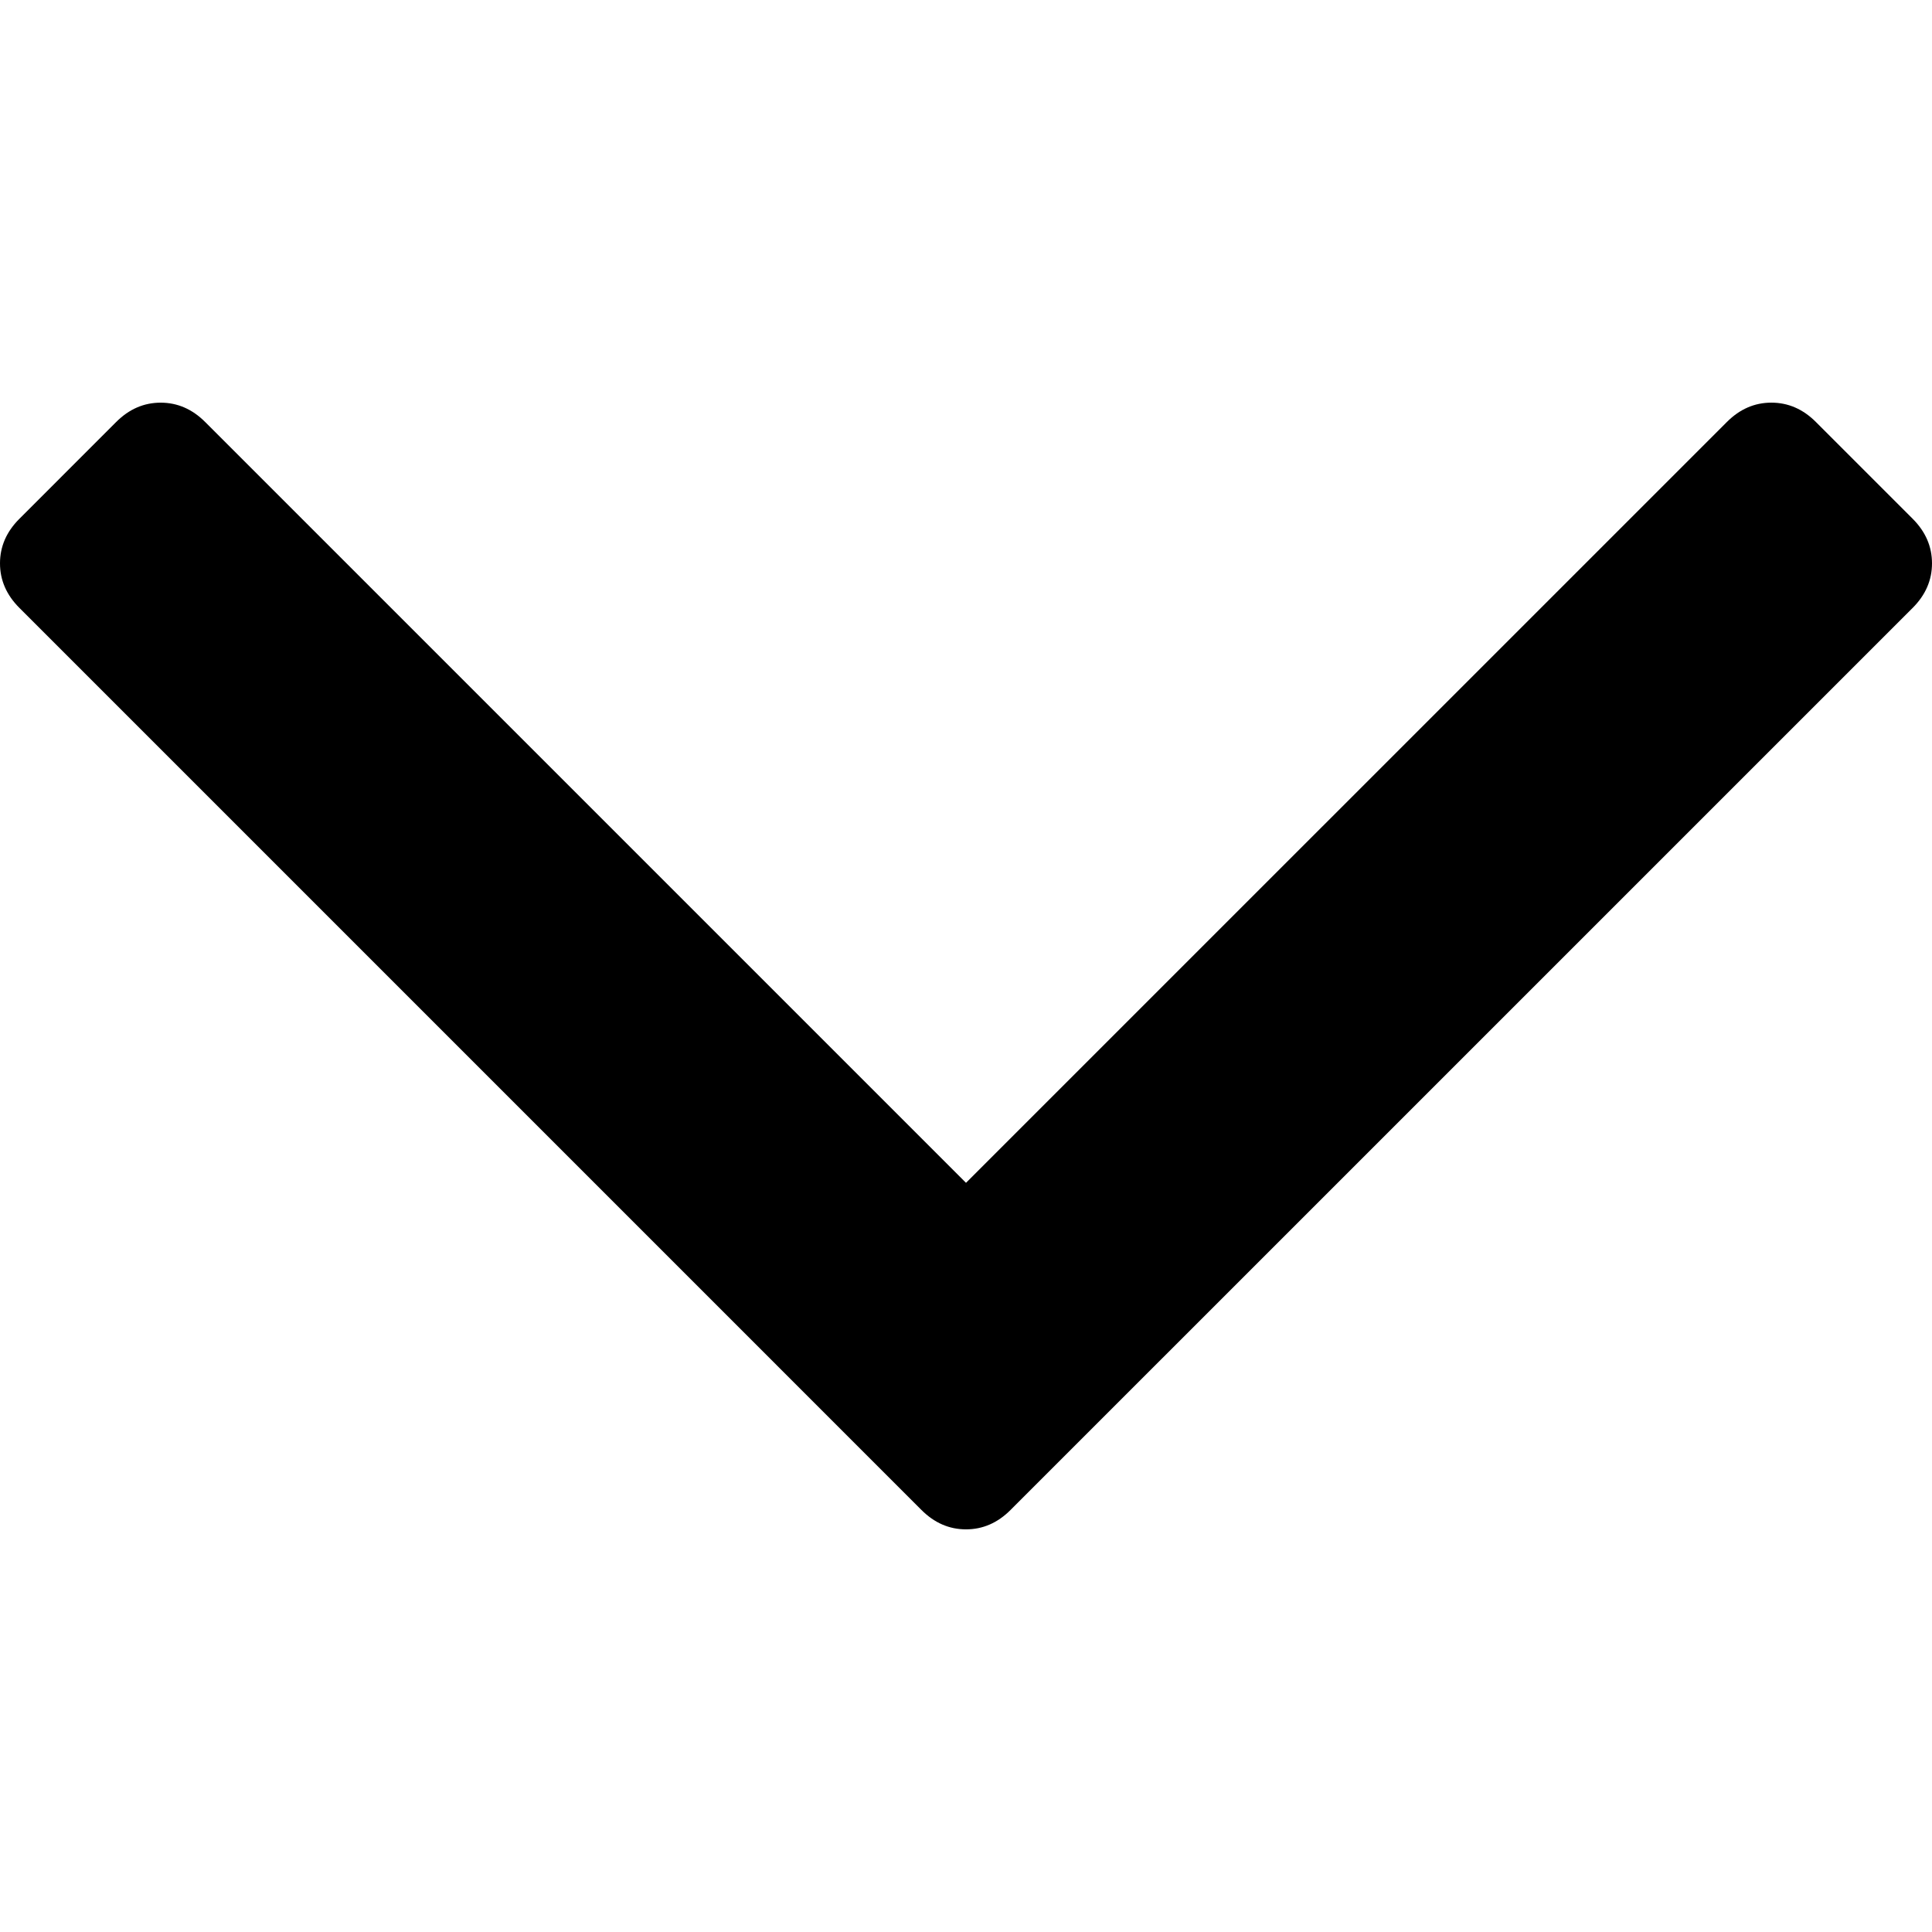
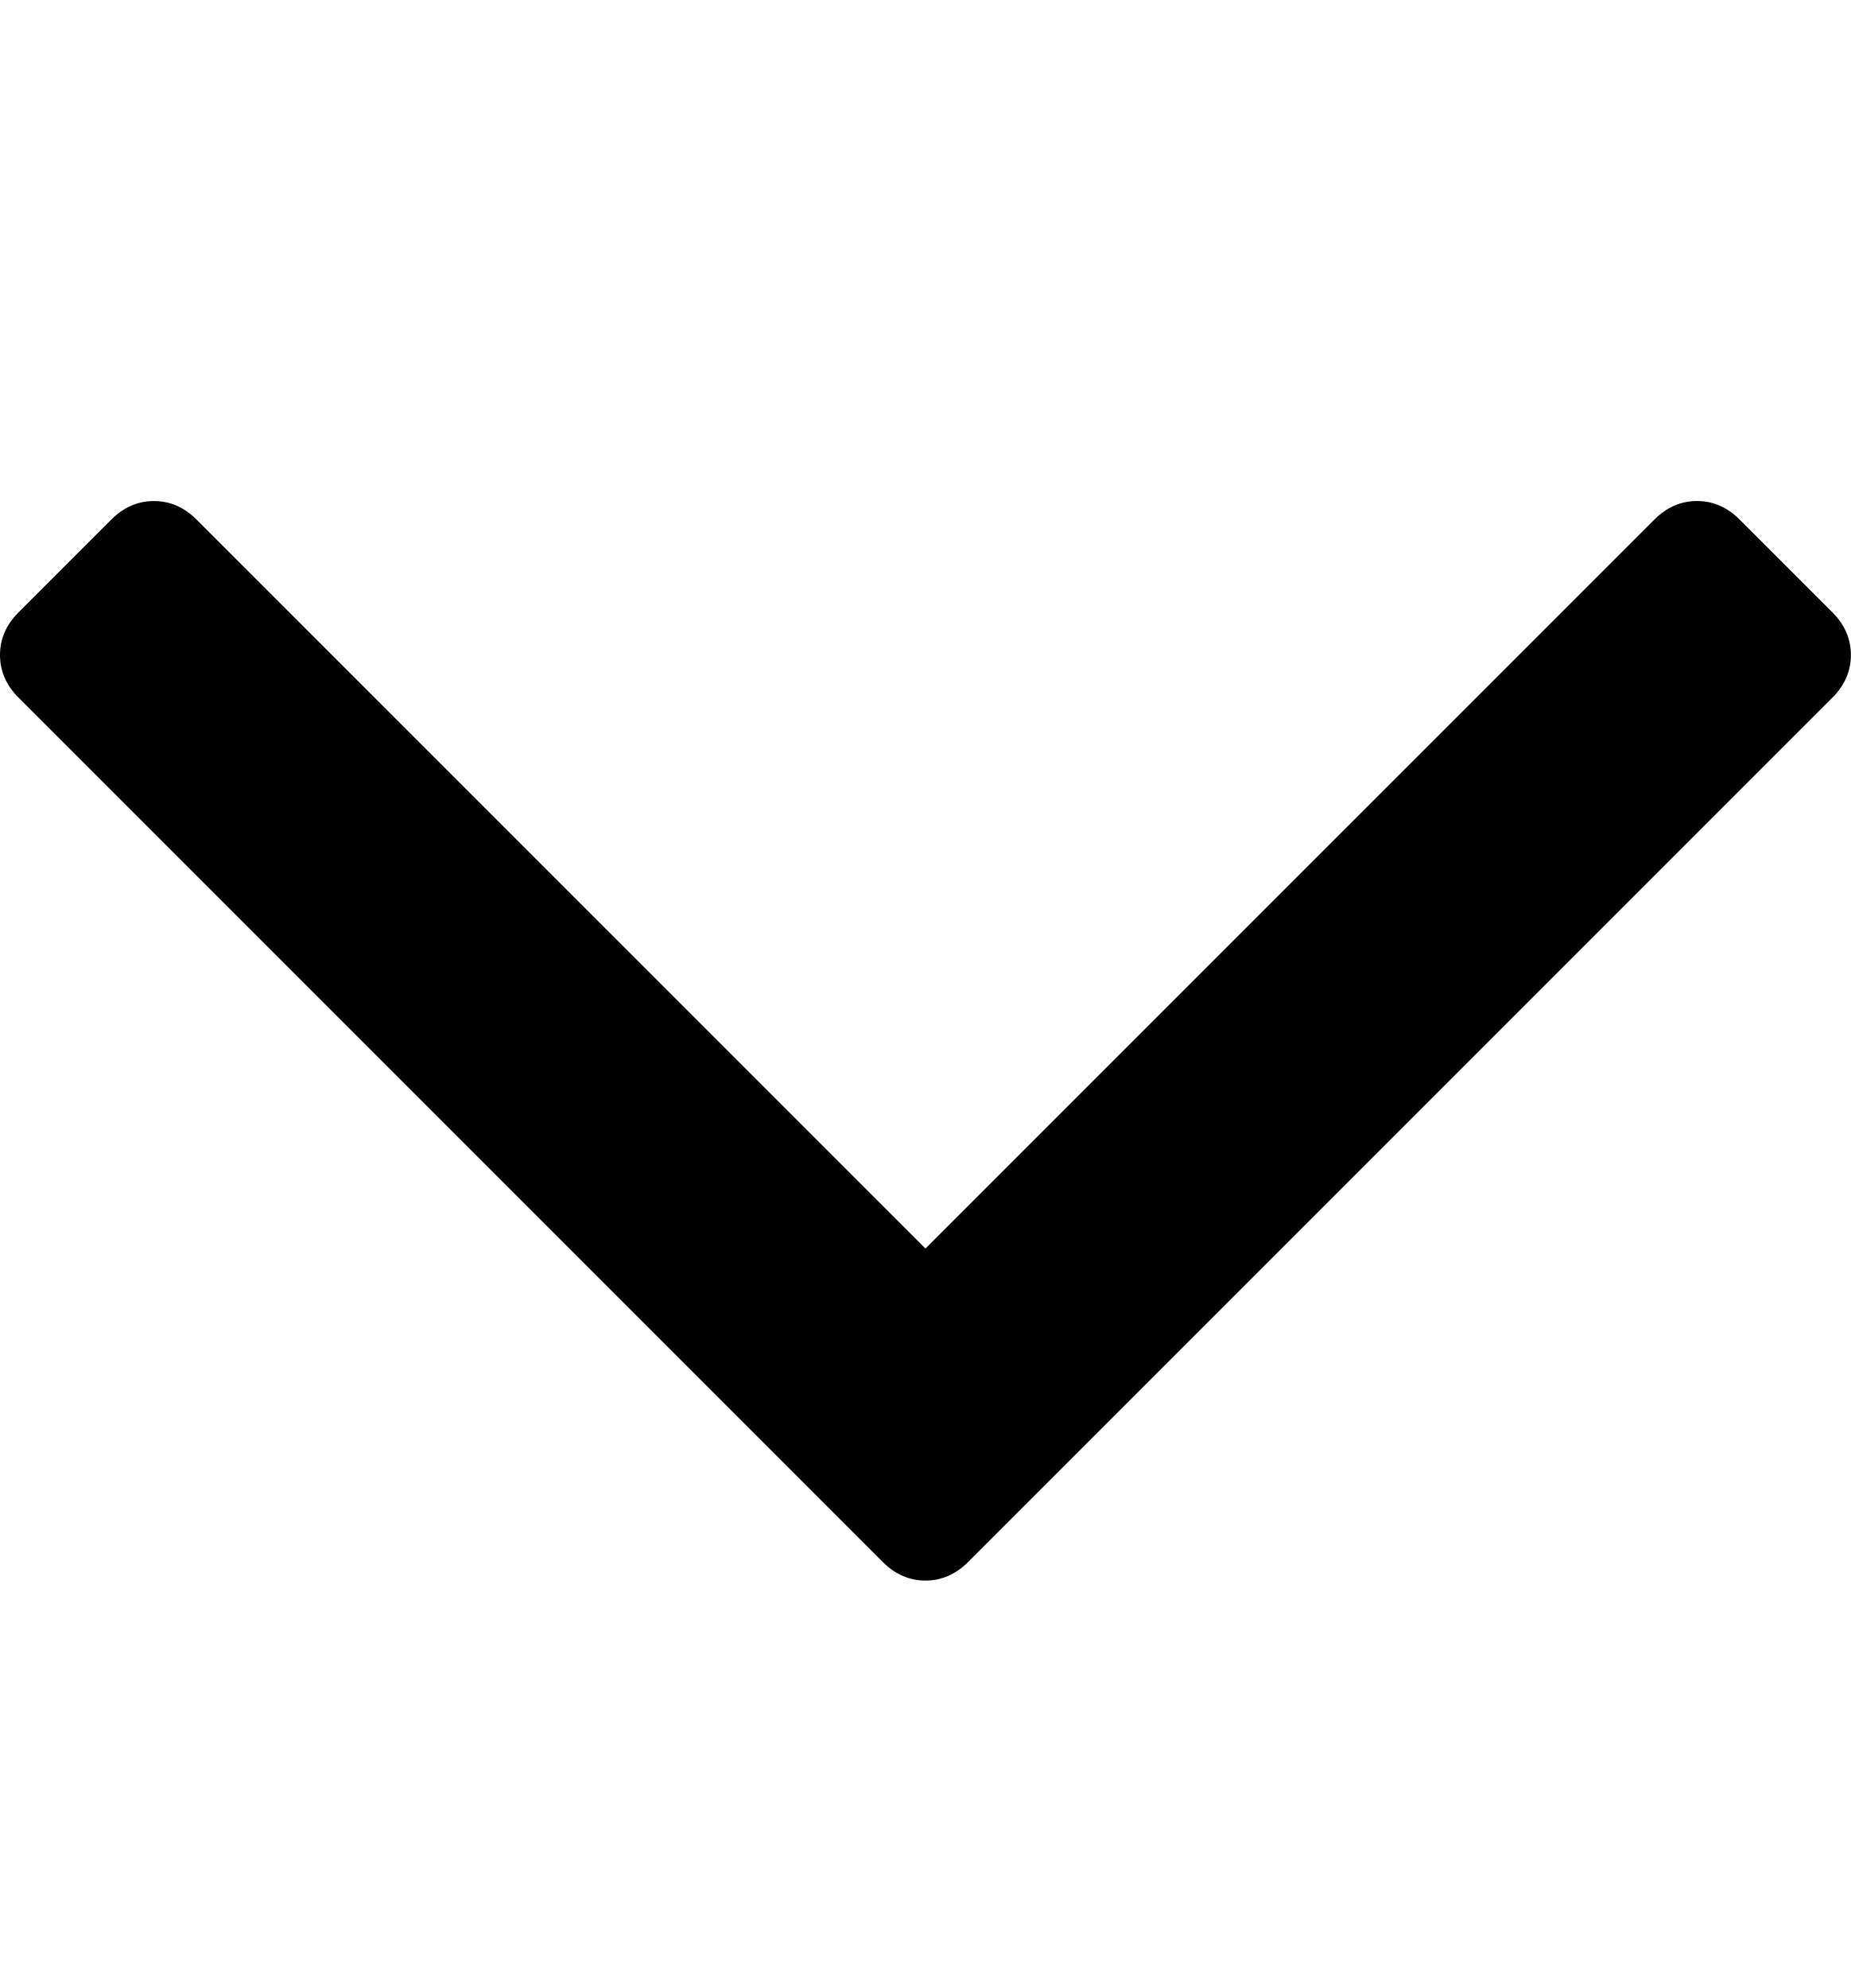
- <svg xmlns="http://www.w3.org/2000/svg" version="1.1" id="Capa_1" x="0px" y="0px" width="284.929px" height="284.929px" viewBox="0 0 284.929 284.929" style="enable-background:new 0 0 284.929 284.929;" xml:space="preserve">
-   <g>
-     <path d="M282.082,76.511l-14.274-14.273c-1.902-1.906-4.093-2.856-6.57-2.856c-2.471,0-4.661,0.95-6.563,2.856L142.466,174.441   L30.262,62.241c-1.903-1.906-4.093-2.856-6.567-2.856c-2.475,0-4.665,0.95-6.567,2.856L2.856,76.515C0.95,78.417,0,80.607,0,83.082   c0,2.473,0.953,4.663,2.856,6.565l133.043,133.046c1.902,1.903,4.093,2.854,6.567,2.854s4.661-0.951,6.562-2.854L282.082,89.647   c1.902-1.903,2.847-4.093,2.847-6.565C284.929,80.607,283.984,78.417,282.082,76.511z" />
+ <svg xmlns="http://www.w3.org/2000/svg" version="1.1" id="Capa_1" x="0px" y="0px" width="284.929" height="306" viewBox="0 0 284.929 306" xml:space="preserve">
+   <defs id="defs110" />
+   <style id="style928">
+ 		.s0 { fill: #000000 } 
+ 	</style>
+   <g id="g1123" transform="translate(0,17.73881)" style="display:inline">
+     <g id="g1069">
+       <path d="M 282.082,76.511 267.808,62.238 c -1.902,-1.906 -4.093,-2.856 -6.57,-2.856 -2.471,0 -4.661,0.95 -6.563,2.856 L 142.466,174.441 30.262,62.241 c -1.903,-1.906 -4.093,-2.856 -6.567,-2.856 -2.475,0 -4.665,0.95 -6.567,2.856 L 2.856,76.515 C 0.95,78.417 0,80.607 0,83.082 c 0,2.473 0.953,4.663 2.856,6.565 l 133.043,133.046 c 1.902,1.903 4.093,2.854 6.567,2.854 2.474,0 4.661,-0.951 6.562,-2.854 L 282.082,89.647 c 1.902,-1.903 2.847,-4.093 2.847,-6.565 0,-2.475 -0.945,-4.665 -2.847,-6.571 z" id="path1067" />
+     </g>
+     <g id="g1071">
+ </g>
+     <g id="g1073">
+ </g>
+     <g id="g1075">
+ </g>
+     <g id="g1077">
+ </g>
+     <g id="g1079">
+ </g>
+     <g id="g1081">
+ </g>
+     <g id="g1083">
+ </g>
+     <g id="g1085">
+ </g>
+     <g id="g1087">
+ </g>
+     <g id="g1089">
+ </g>
+     <g id="g1091">
+ </g>
+     <g id="g1093">
+ </g>
+     <g id="g1095">
+ </g>
+     <g id="g1097">
+ </g>
+     <g id="g1099">
+ </g>
  </g>
-   <g>
+   <style id="style1127">
+ 		.s0 { fill: #000000 } 
+ 	</style>
+   <g id="g1204" transform="translate(25.36059,5.756213)" style="display:none">
+     <g id="g1142">
+       <path id="Layer" class="s0" d="M 54.3,29.7 C 46.1,29.7 39.5,23 39.5,14.8 39.5,6.6 46.1,0 54.3,0 c 8.2,0 14.8,6.6 14.8,14.8 0,8.2 -6.6,14.9 -14.8,14.9 z" />
+       <path id="path1130" class="s0" d="m 98.3,74.6 c -8.2,0 -14.8,-6.6 -14.8,-14.8 0,-8.2 6.6,-14.9 14.8,-14.9 8.2,0 14.9,6.7 14.9,14.9 0,8.2 -6.7,14.8 -14.9,14.8 z" />
+       <path id="path1132" class="s0" d="m 98.3,251.7 c -8.2,0 -14.8,-6.6 -14.8,-14.8 0,-8.2 6.6,-14.8 14.8,-14.8 8.2,0 14.9,6.6 14.9,14.8 0,8.2 -6.7,14.8 -14.9,14.8 z" />
+       <path id="path1134" class="s0" d="m 144.2,118.6 c -8.2,0 -14.8,-6.6 -14.8,-14.8 0,-8.2 6.6,-14.8 14.8,-14.8 8.2,0 14.9,6.6 14.9,14.8 0,8.2 -6.7,14.8 -14.9,14.8 z" />
+       <path id="path1136" class="s0" d="m 144.2,207.6 c -8.2,0 -14.8,-6.6 -14.8,-14.8 0,-8.2 6.6,-14.8 14.8,-14.8 8.2,0 14.9,6.6 14.9,14.8 0,8.2 -6.7,14.8 -14.9,14.8 z" />
+       <path id="path1138" class="s0" d="m 54.3,297.6 c -8.2,0 -14.8,-6.6 -14.8,-14.8 0,-8.2 6.6,-14.8 14.8,-14.8 8.2,0 14.8,6.6 14.8,14.8 0,8.2 -6.6,14.8 -14.8,14.8 z" />
+       <path id="path1140" class="s0" d="m 188.3,162.7 c -8.2,0 -14.8,-6.6 -14.8,-14.8 0,-8.2 6.6,-14.9 14.8,-14.9 8.2,0 14.9,6.7 14.9,14.9 0,8.2 -6.7,14.8 -14.9,14.8 z" />
+     </g>
+     <g id="g1144" />
+     <g id="g1146" />
+     <g id="g1148" />
+     <g id="g1150" />
+     <g id="g1152" />
+     <g id="g1154" />
+     <g id="g1156" />
+     <g id="g1158" />
+     <g id="g1160" />
+     <g id="g1162" />
+     <g id="g1164" />
+     <g id="g1166" />
+     <g id="g1168" />
+     <g id="g1170" />
+     <g id="g1172" />
+   </g>
+   <g id="g1264" transform="translate(-11.38987)" style="display:none">
+     <g id="g1209">
+       <g id="keyboard-arrow-right">
+         <polygon points="247.35,153 94.35,306 58.65,267.75 175.95,153 58.65,35.7 94.35,0 " id="polygon1206" />
+       </g>
+     </g>
+     <g id="g1211">
</g>
-   <g>
+     <g id="g1213">
</g>
-   <g>
+     <g id="g1215">
</g>
-   <g>
+     <g id="g1217">
</g>
-   <g>
+     <g id="g1219">
</g>
-   <g>
+     <g id="g1221">
</g>
-   <g>
+     <g id="g1223">
</g>
-   <g>
+     <g id="g1225">
</g>
-   <g>
+     <g id="g1227">
</g>
-   <g>
+     <g id="g1229">
</g>
-   <g>
+     <g id="g1231">
</g>
-   <g>
+     <g id="g1233">
</g>
-   <g>
+     <g id="g1235">
</g>
-   <g>
+     <g id="g1237">
</g>
-   <g>
+     <g id="g1239">
</g>
+   </g>
</svg>
